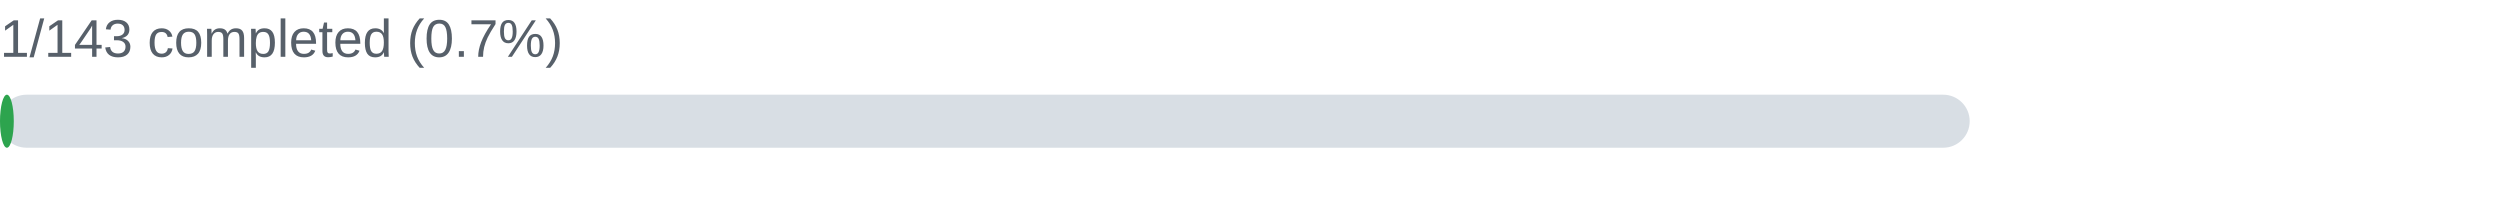
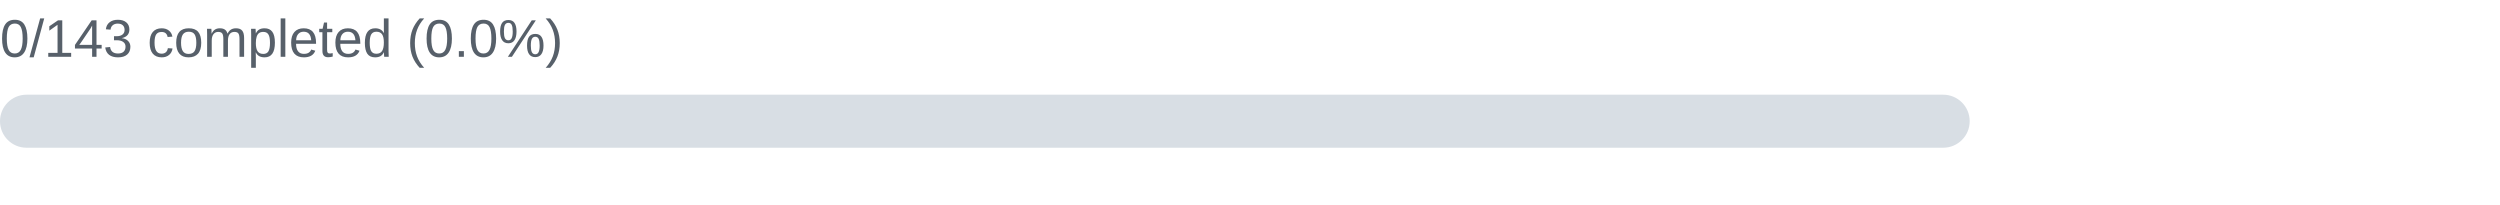
- <svg xmlns="http://www.w3.org/2000/svg" width="660" height="54" viewBox="0 0 660 54" role="img" aria-label="Agentic AI, LLM Engineering, and AI System Design: 1/143 completed (0.7%)">
-   <text x="0" y="15" font-family="Arial,sans-serif" font-size="14" fill="#57606a">1/143 completed (0.7%)</text>
+ <svg xmlns="http://www.w3.org/2000/svg" width="660" height="54" viewBox="0 0 660 54" role="img" aria-label="Agentic AI, LLM Engineering, and AI System Design: 0/143 completed (0.0%)">
+   <text x="0" y="15" font-family="Arial,sans-serif" font-size="14" fill="#57606a">0/143 completed (0.0%)</text>
  <rect x="0" y="25" width="520" height="14" rx="7" fill="#d8dee4" />
-   <rect x="0" y="25" width="3.64" height="14" rx="7" fill="#2da44e" />
+   <rect x="0" y="25" width="0.0" height="14" rx="7" fill="#2da44e" />
</svg>
